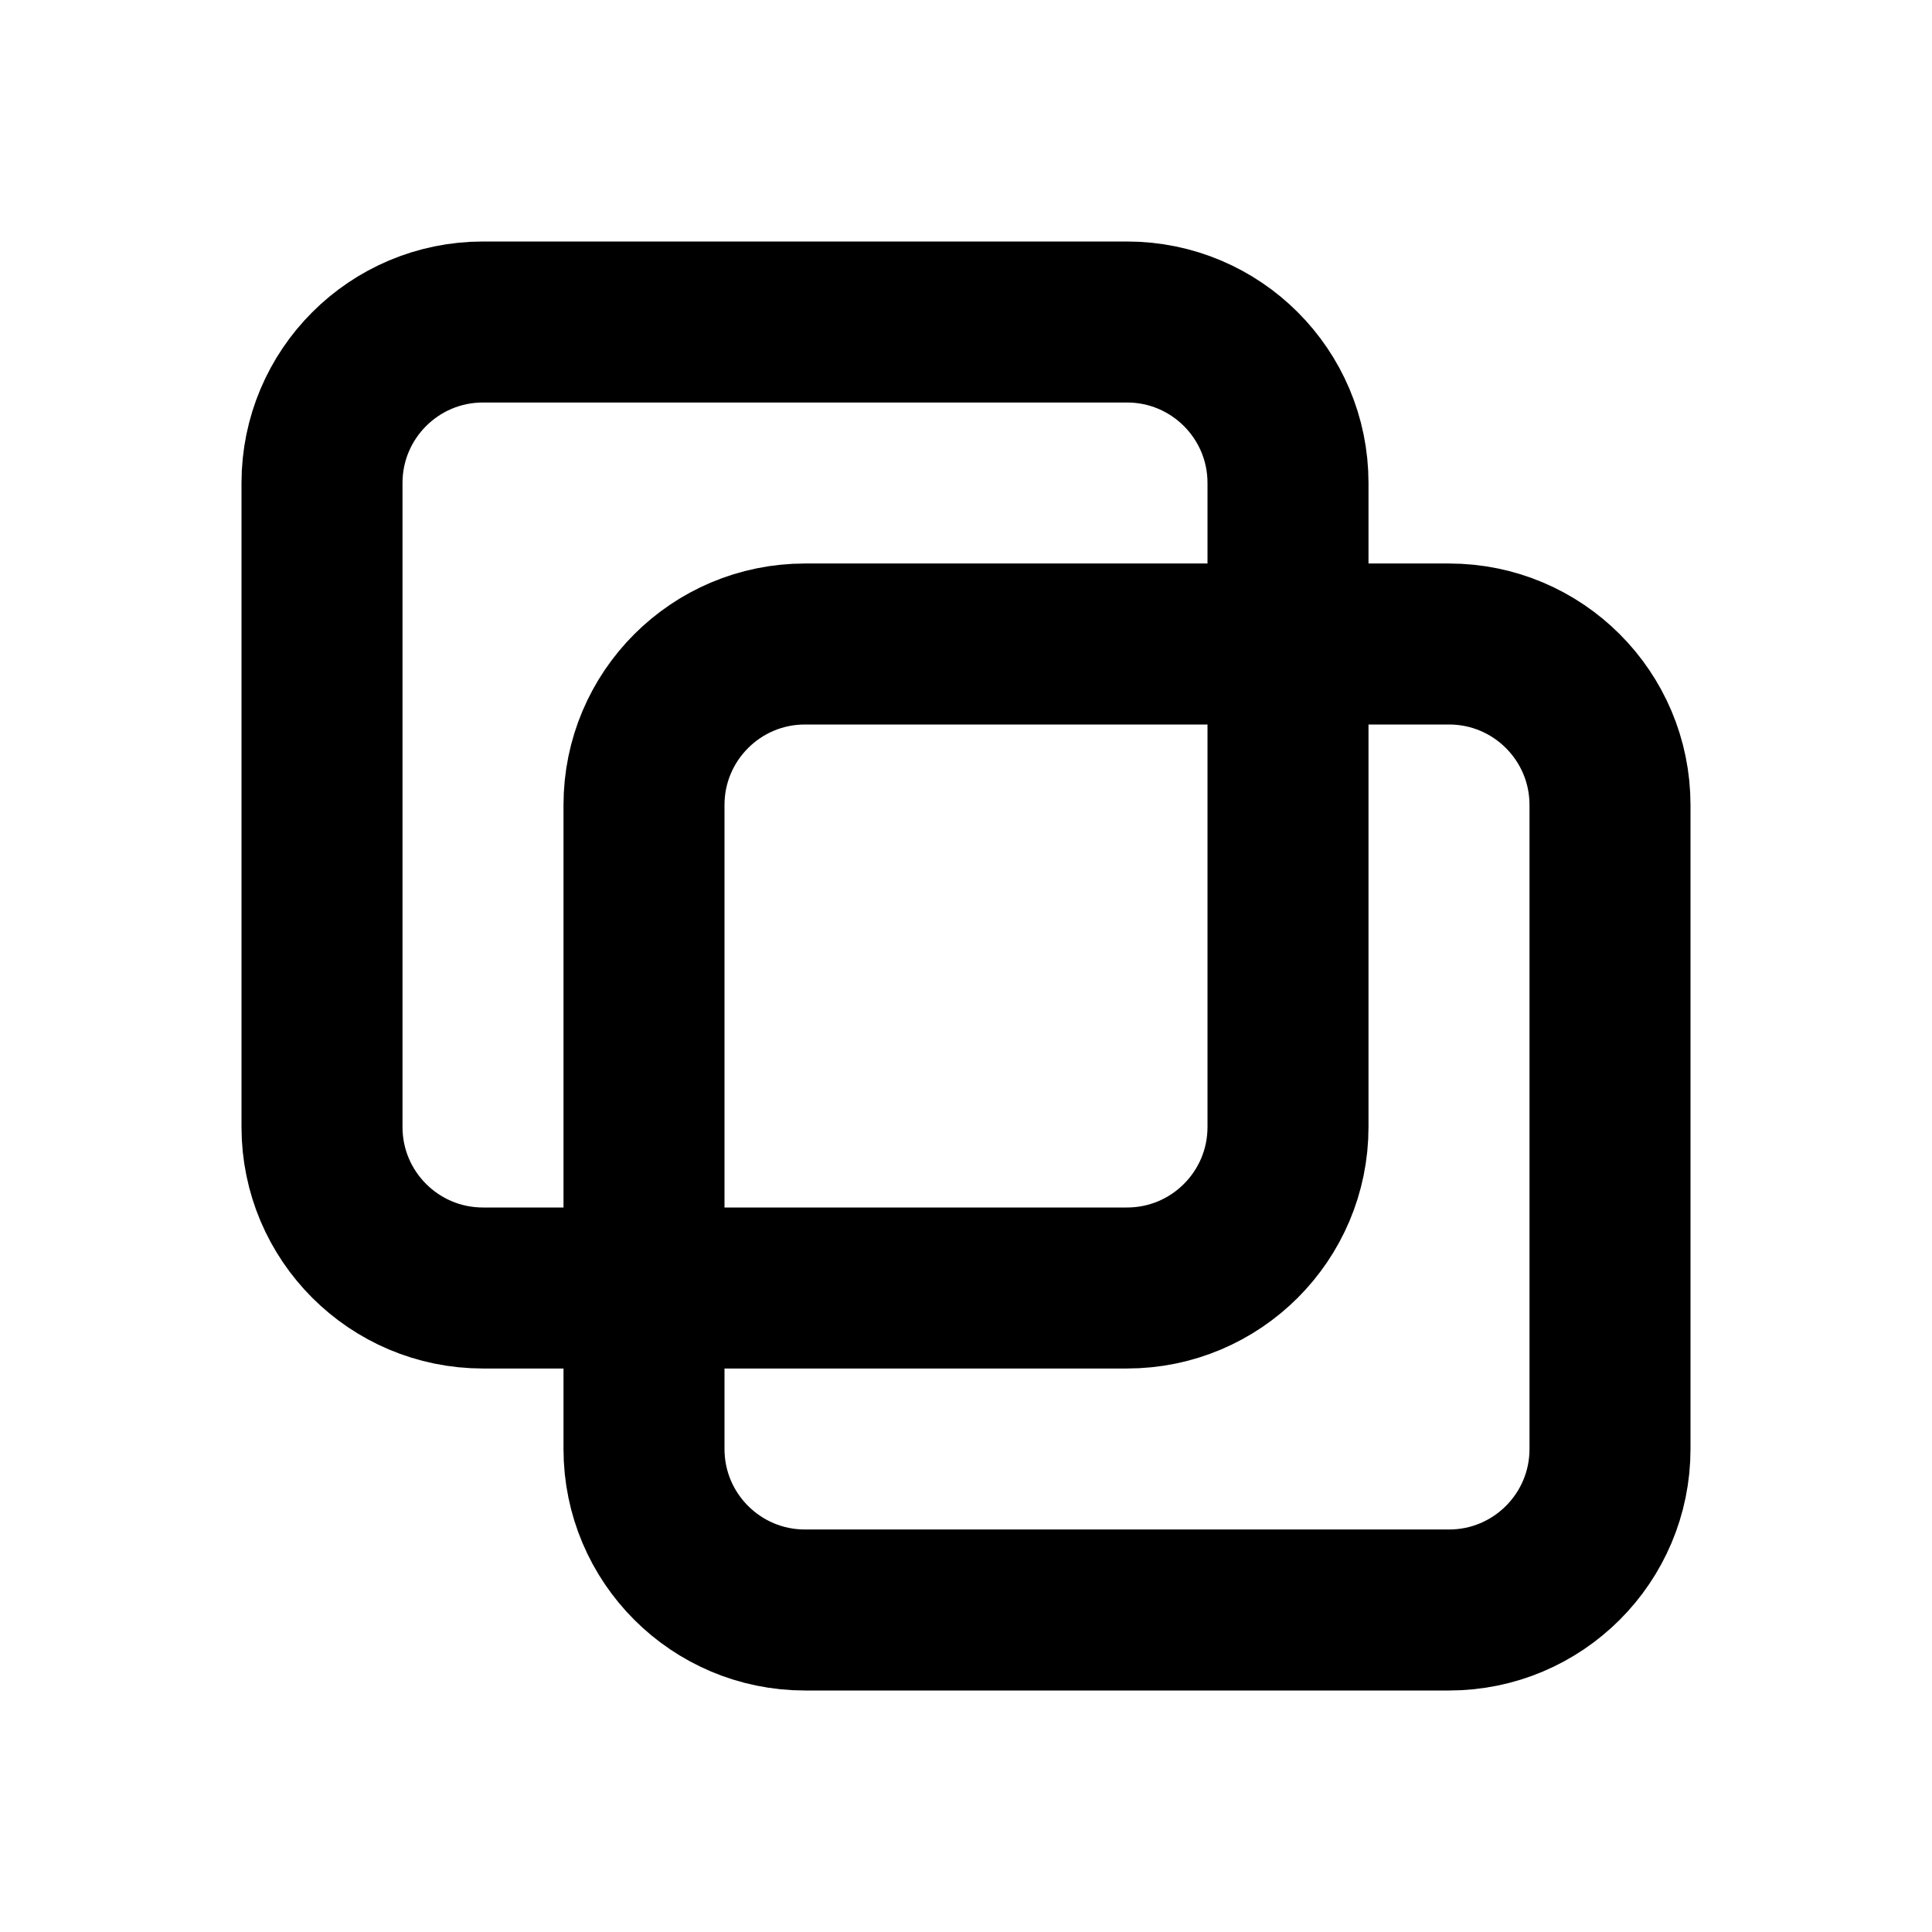
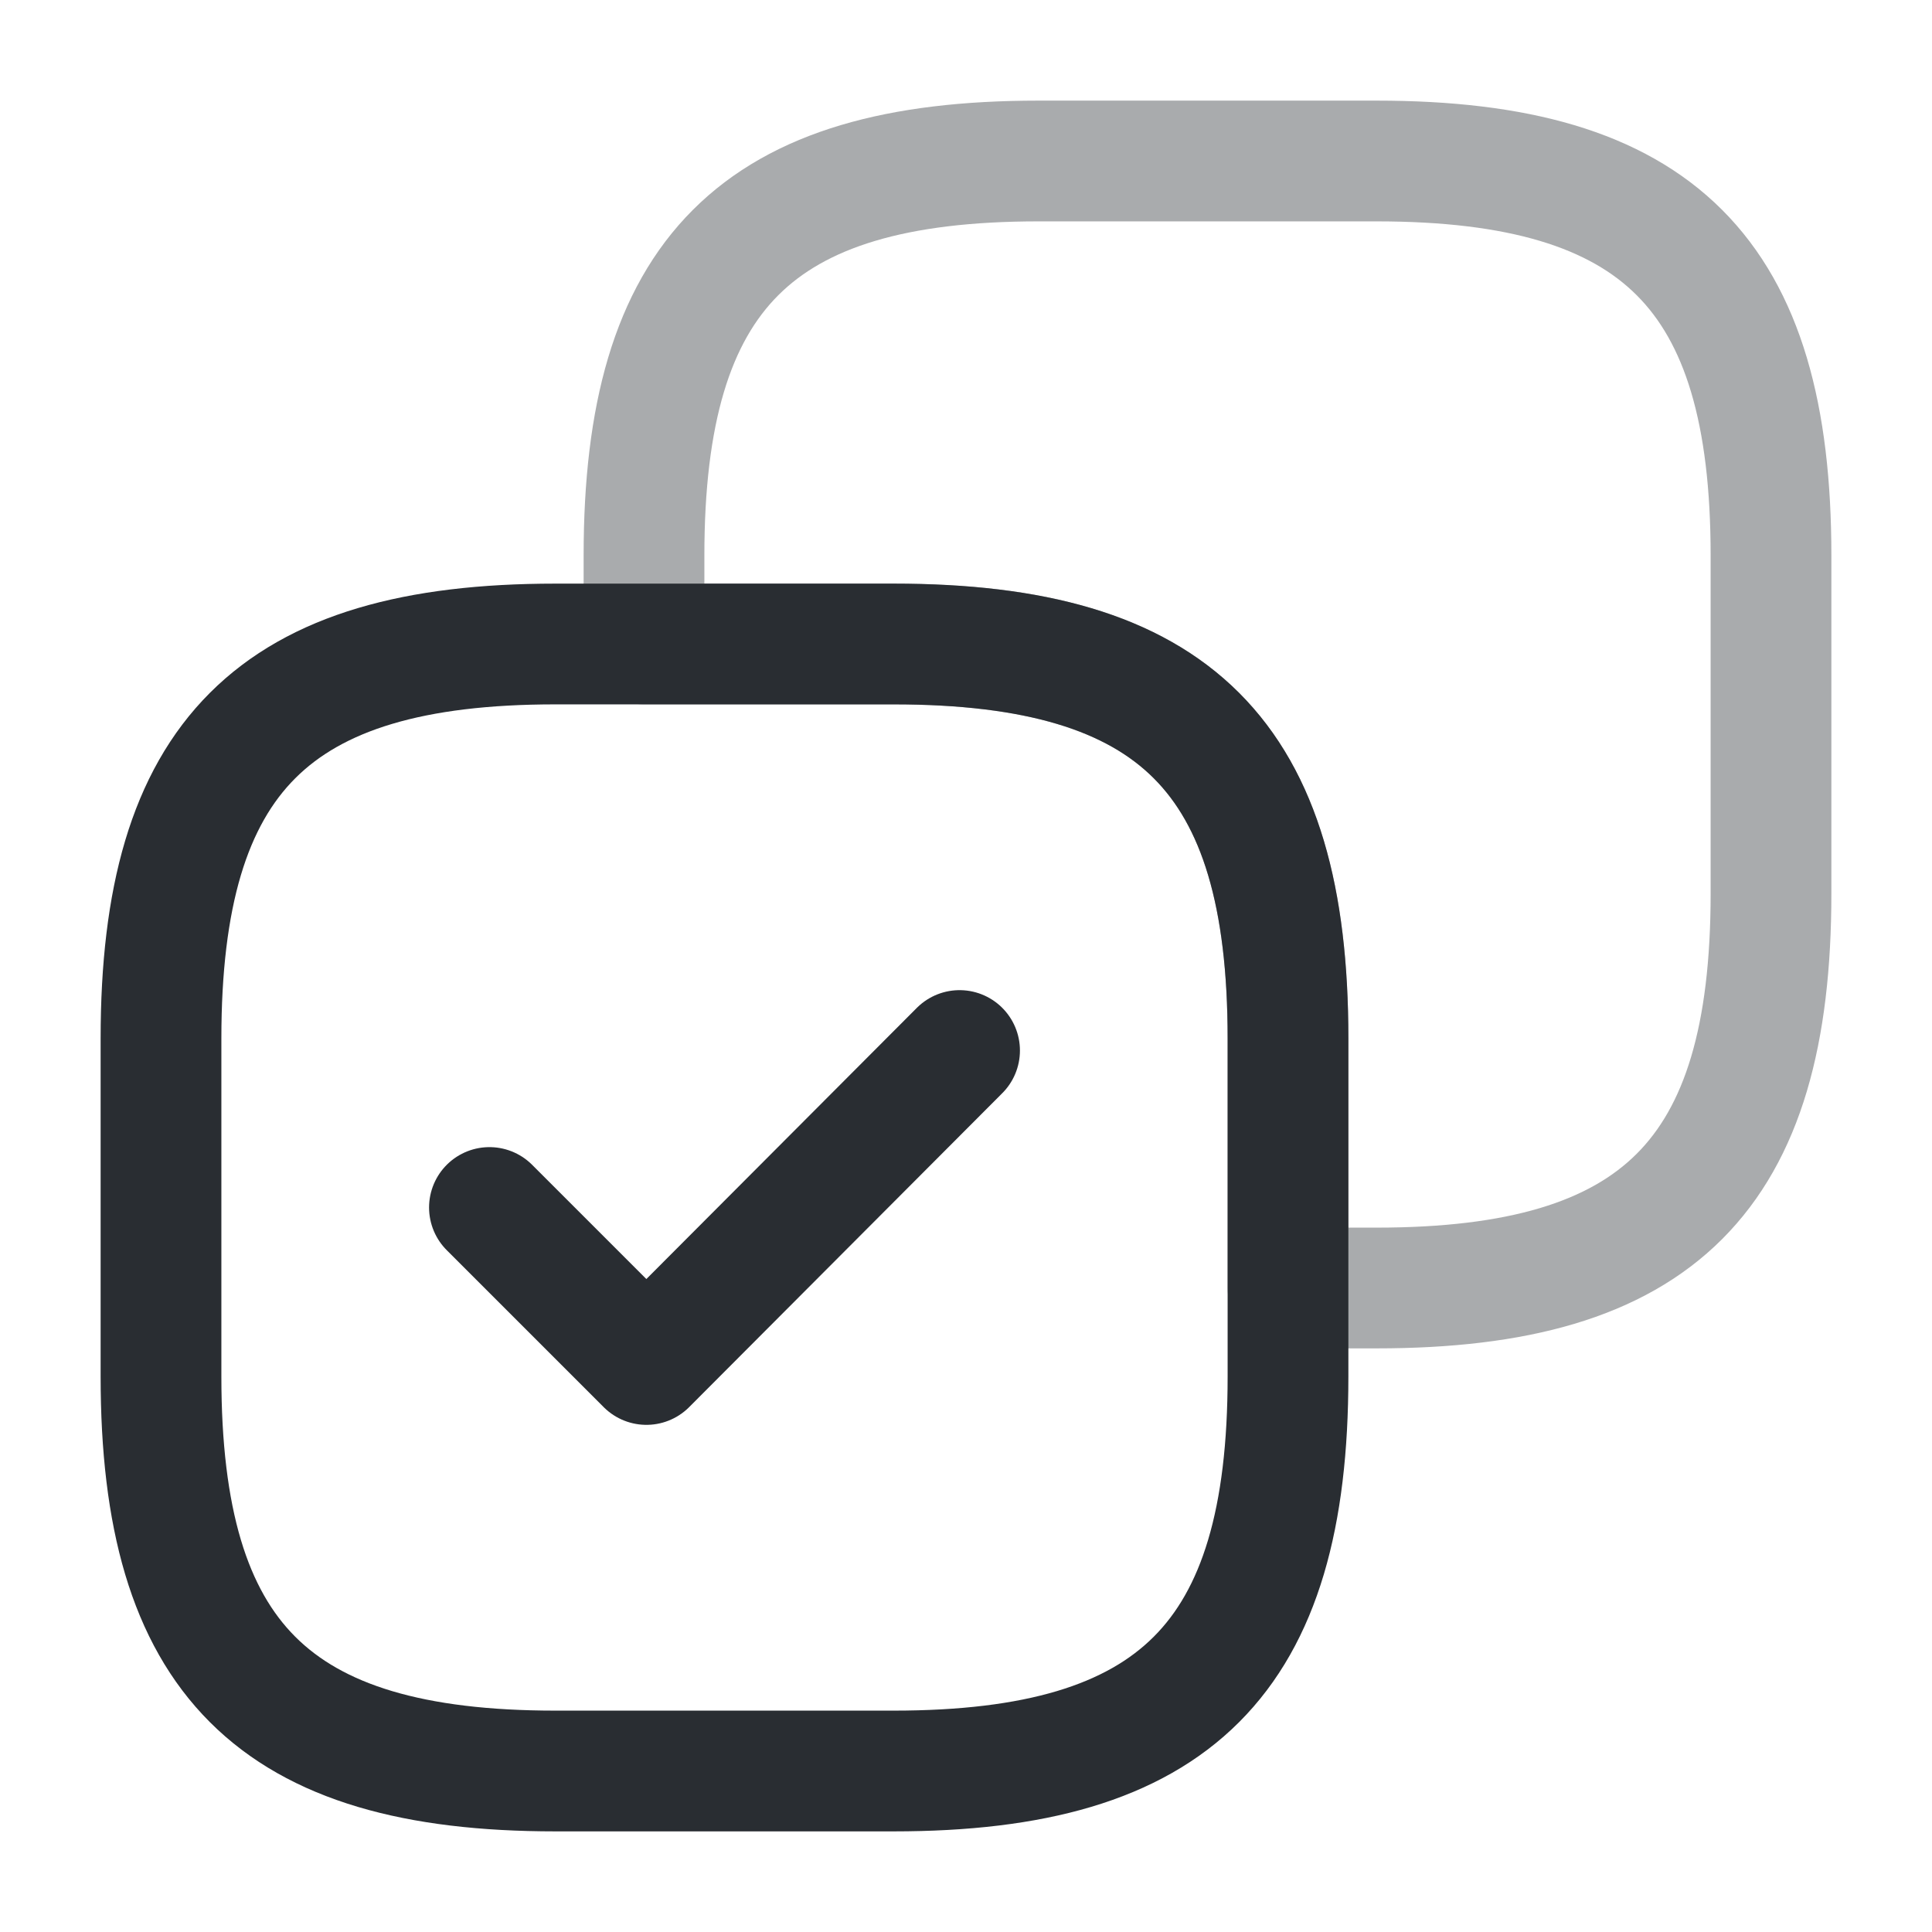
- <svg xmlns="http://www.w3.org/2000/svg" width="24" height="24" fill="none" stroke="currentColor" stroke-width="2" stroke-linecap="round" stroke-linejoin="round">
-   <rect x="8" y="8" width="12" height="12" rx="2" ry="2" fill="none" stroke="currentColor" />
-   <rect x="4" y="4" width="12" height="12" rx="2" ry="2" fill="none" stroke="currentColor" />
+ <svg xmlns="http://www.w3.org/2000/svg" width="800px" height="800px" viewBox="0 0 24 24" fill="none">
+   <path opacity="0.4" d="M22 11.1V6.9C22 3.4 20.6 2 17.1 2H12.9C9.4 2 8 3.4 8 6.9V8H11.1C14.6 8 16 9.4 16 12.9V16H17.1C20.6 16 22 14.6 22 11.1Z" stroke="#292D32" stroke-width="1.5" stroke-linecap="round" stroke-linejoin="round" />
+   <path d="M16 17.1V12.9C16 9.4 14.6 8 11.1 8H6.9C3.4 8 2 9.4 2 12.9V17.1C2 20.6 3.4 22 6.9 22H11.1C14.6 22 16 20.6 16 17.1Z" stroke="#292D32" stroke-width="1.5" stroke-linecap="round" stroke-linejoin="round" />
+   <path d="M6.08 15L8.03 16.95L11.92 13.05" stroke="#292D32" stroke-width="1.5" stroke-linecap="round" stroke-linejoin="round" />
</svg>
